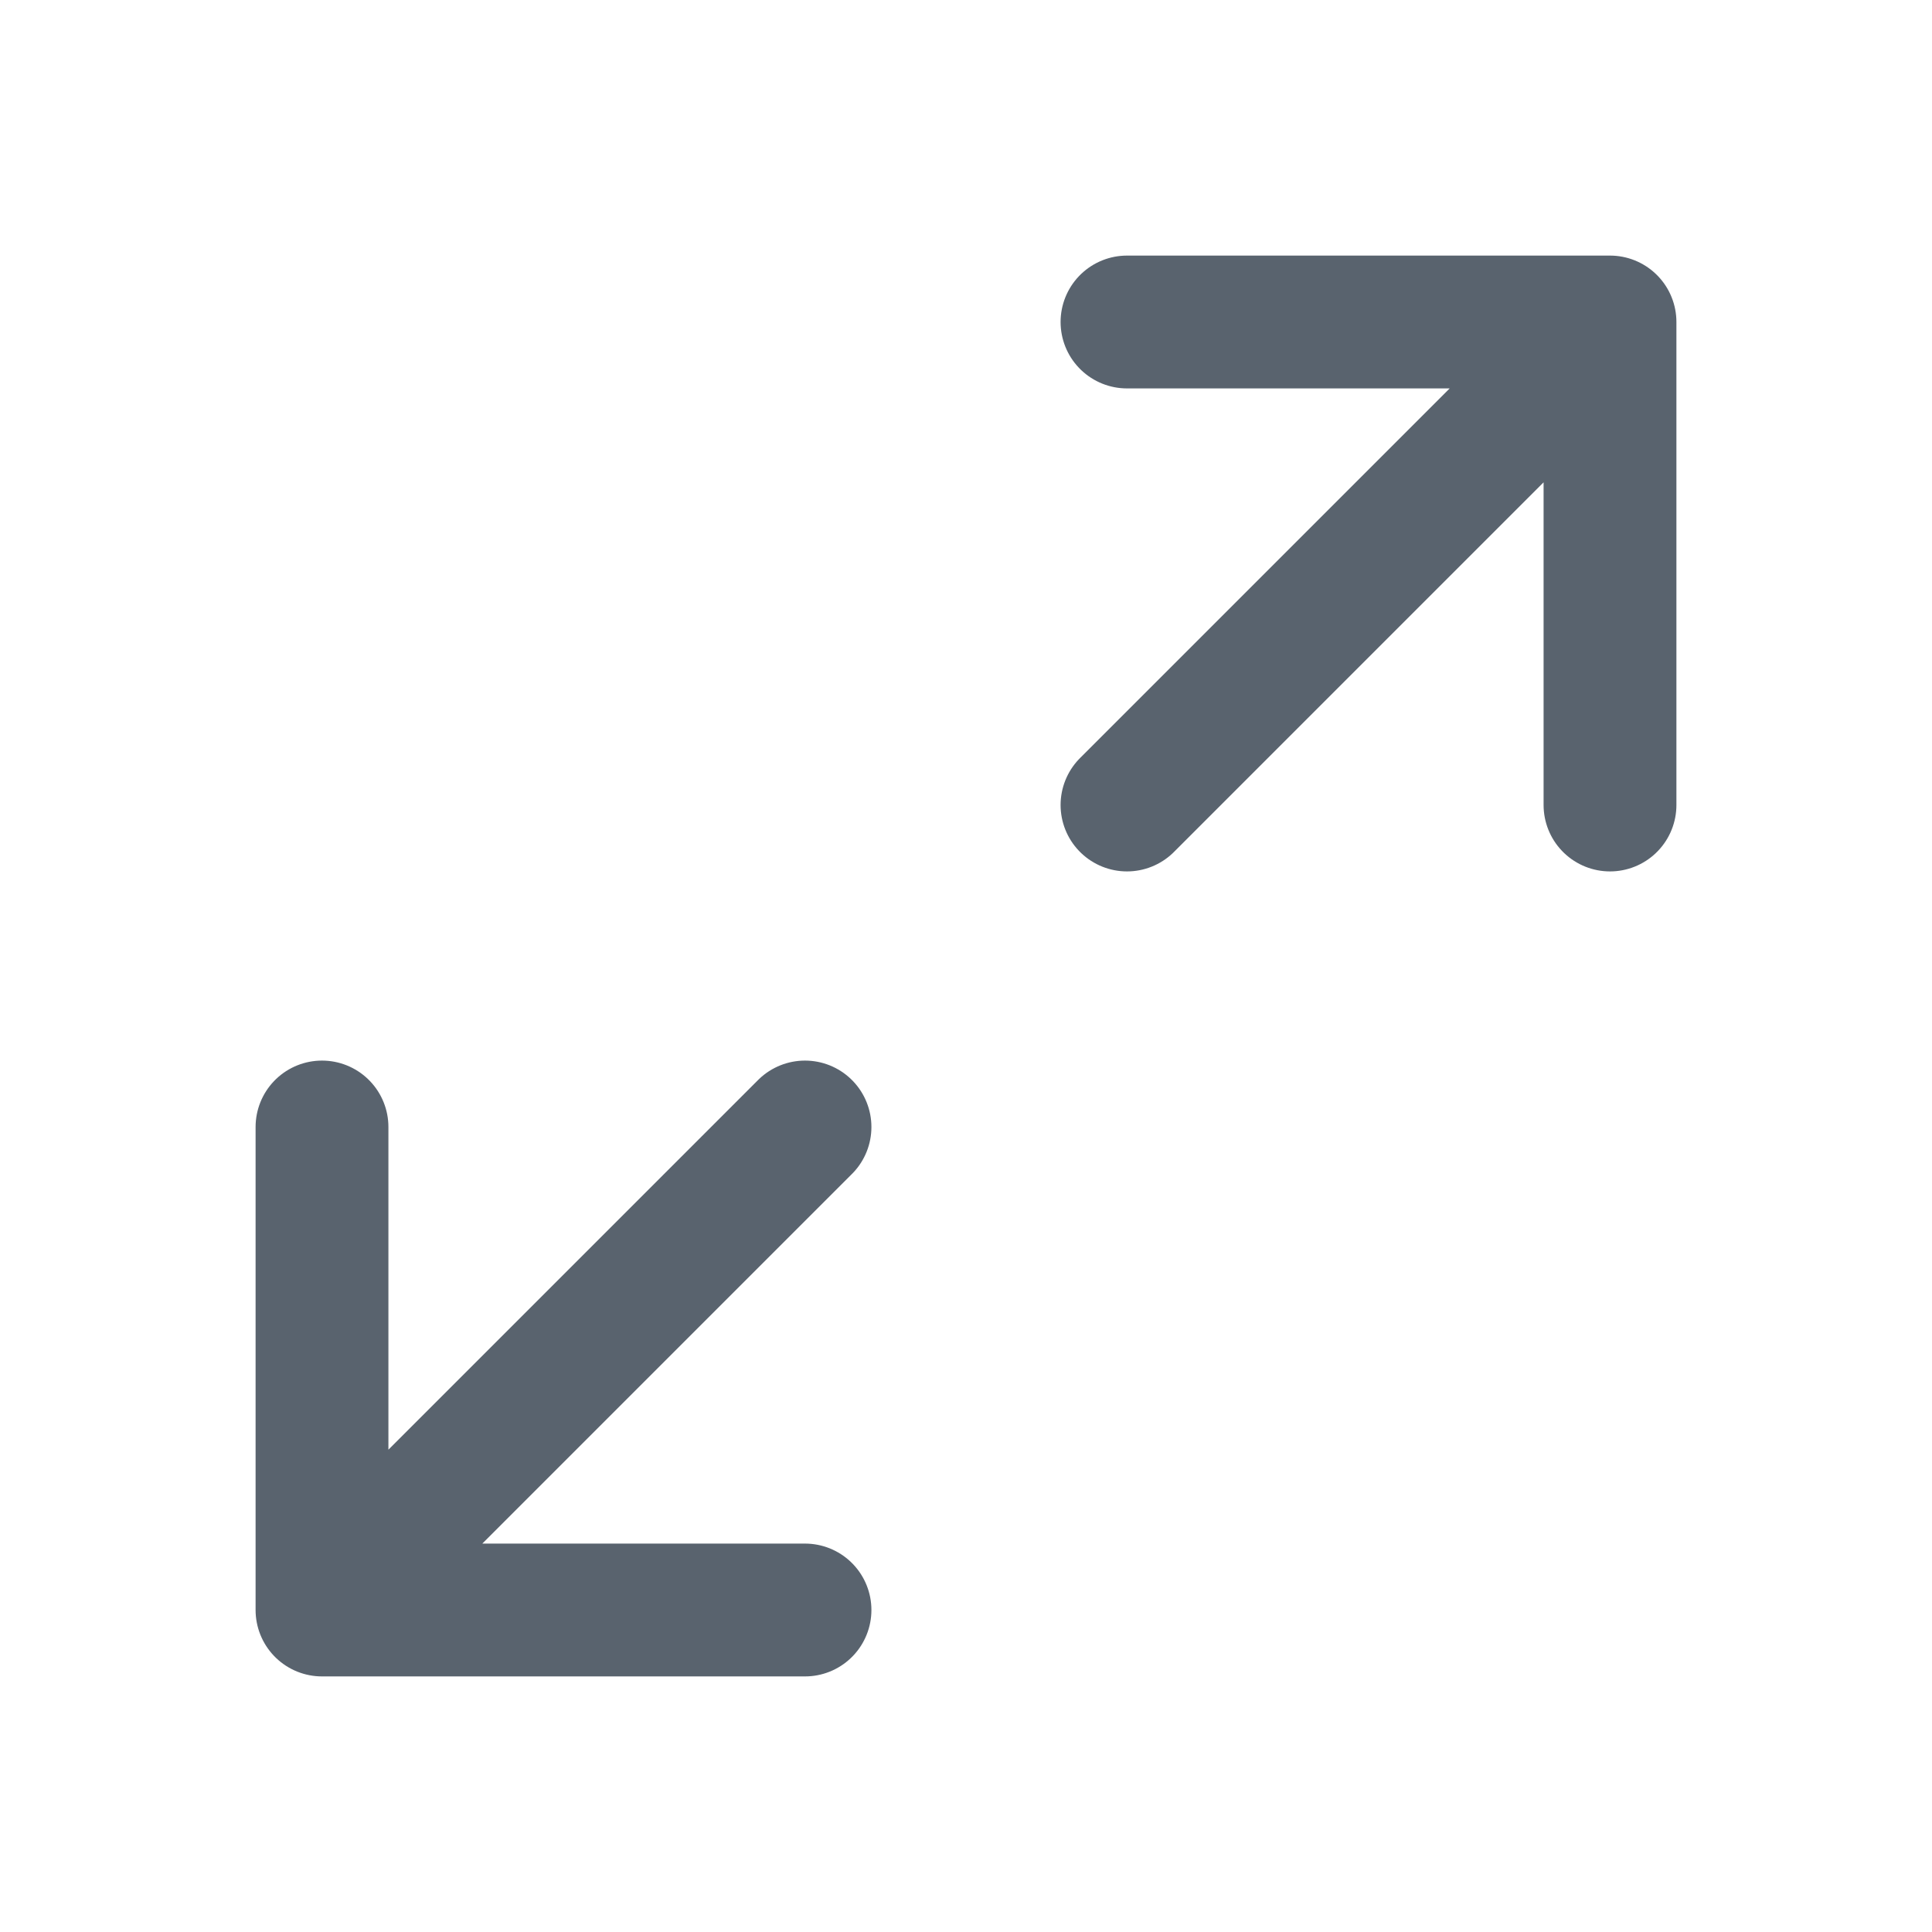
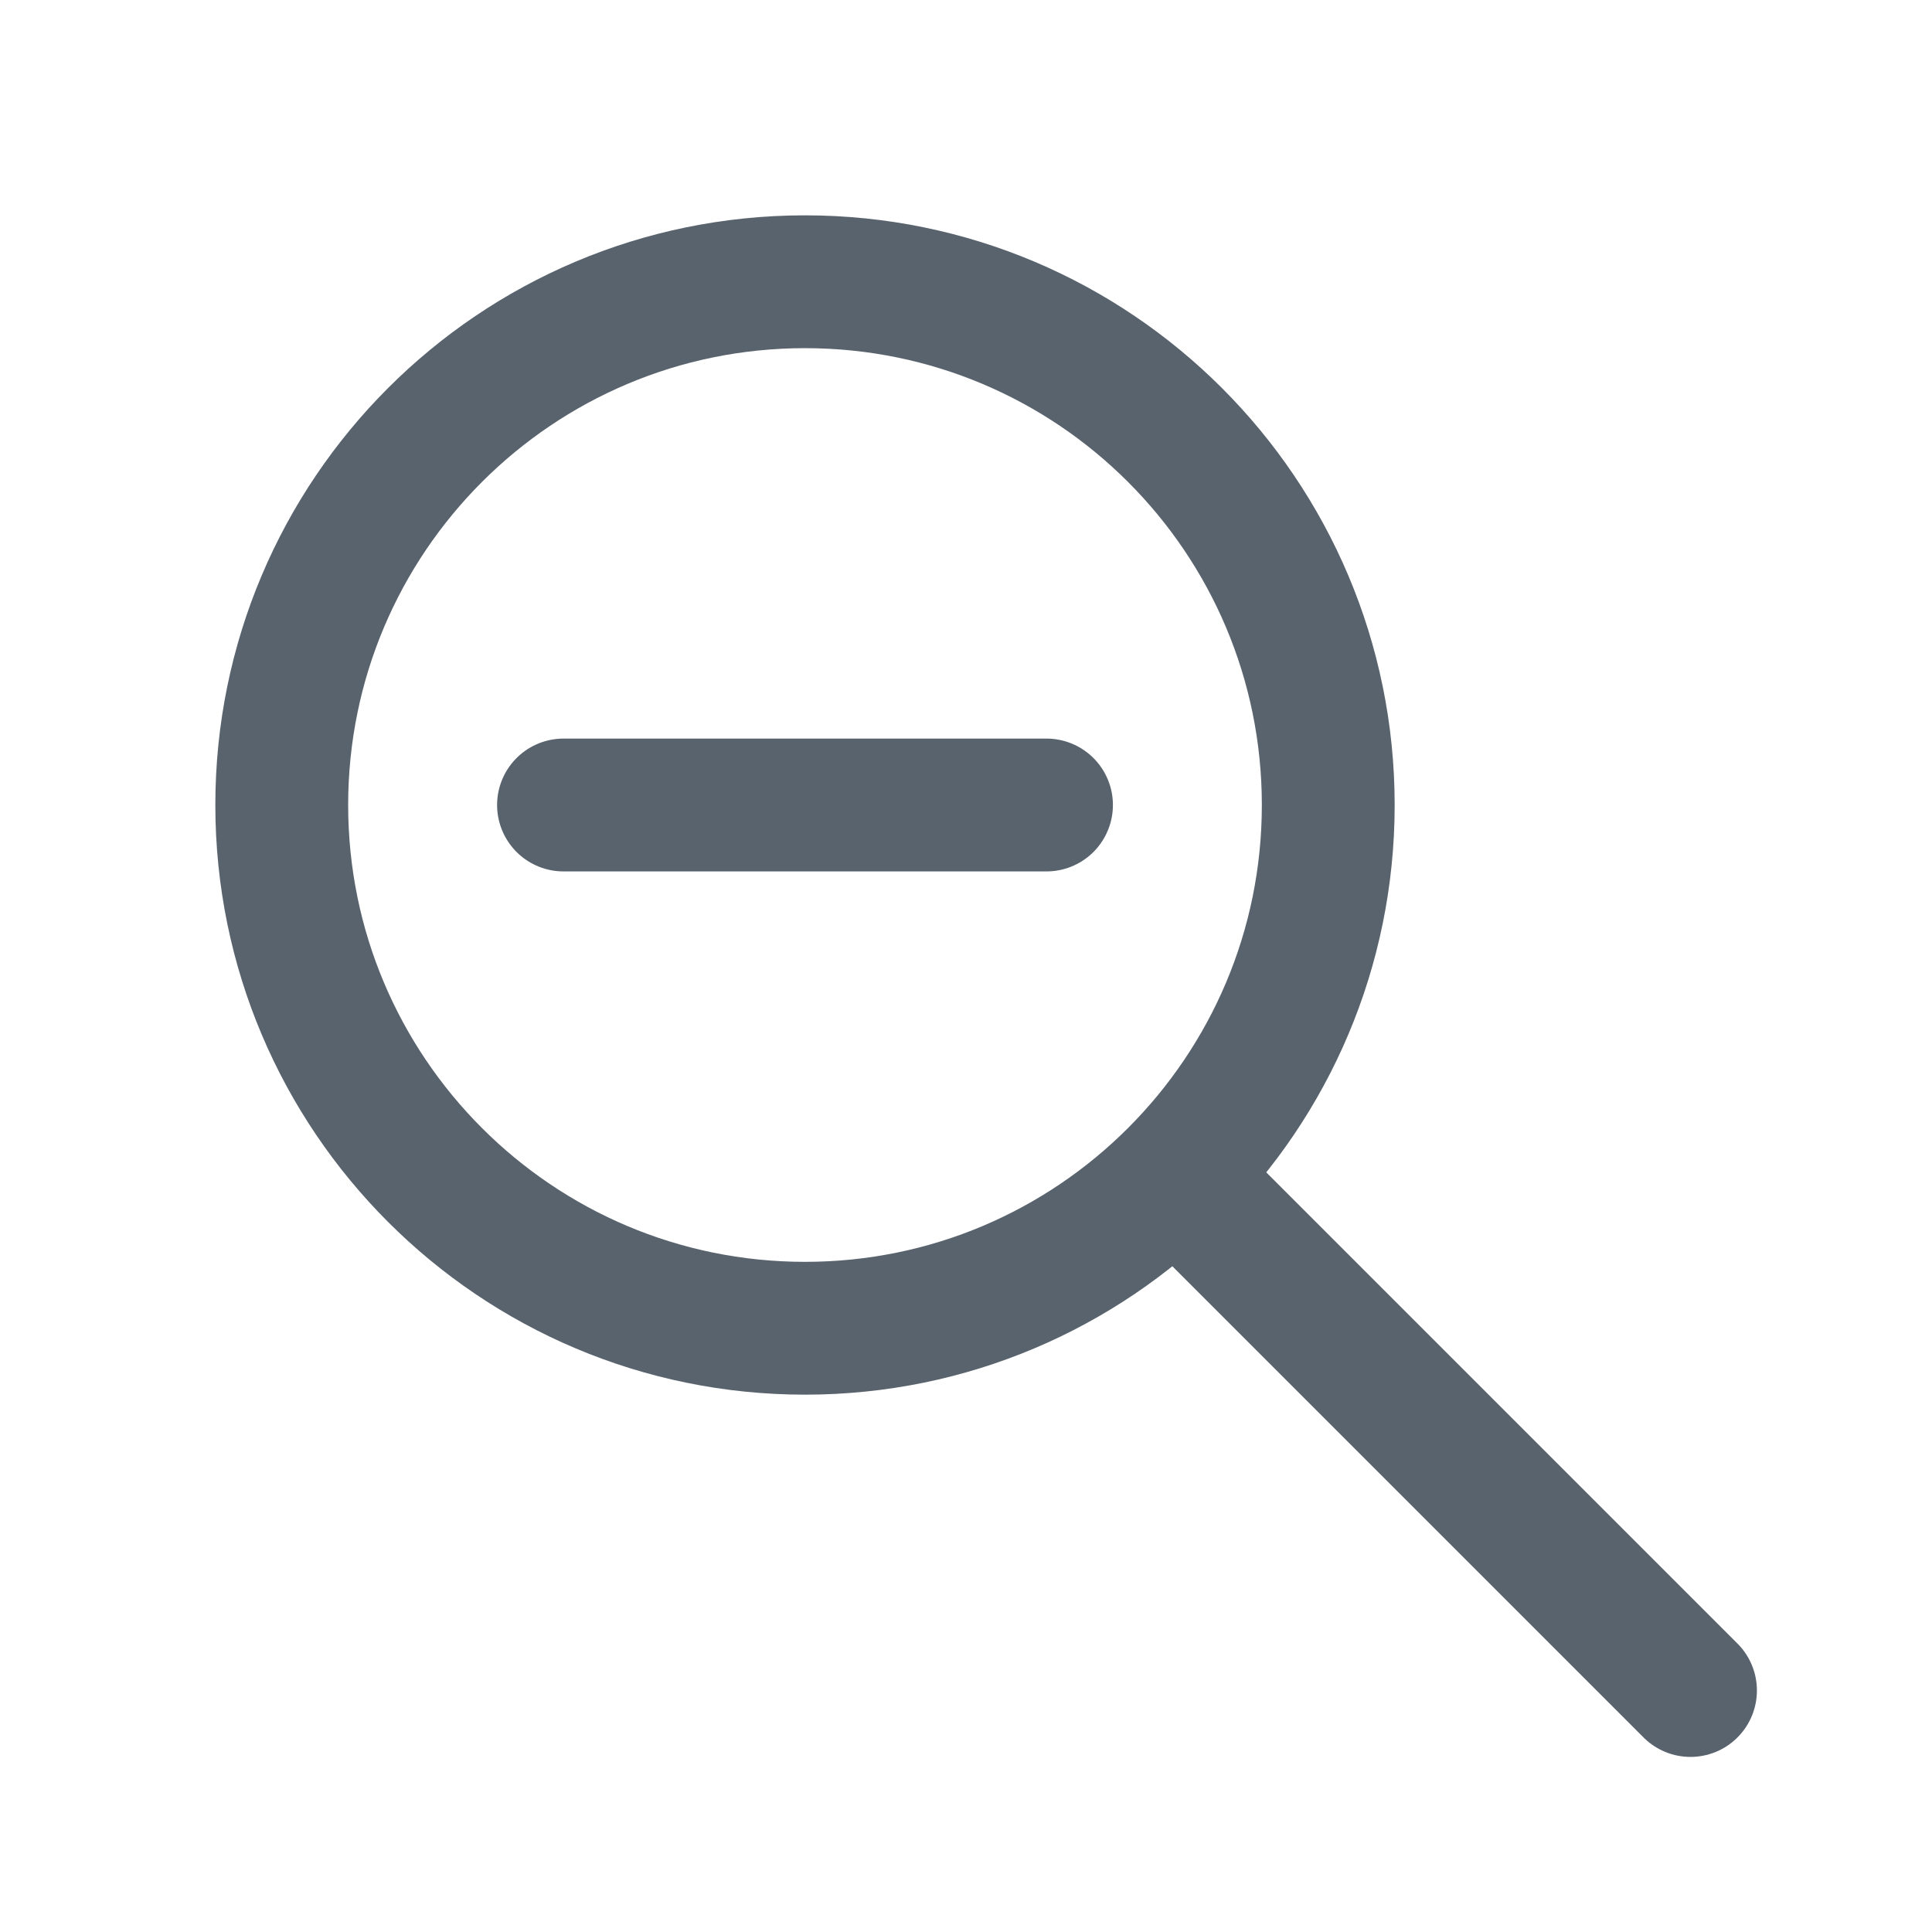
<svg xmlns="http://www.w3.org/2000/svg" viewBox="0 0 24 24" width="24" height="24" fill="none" stroke="#59636e" stroke-width="1.65" stroke-linecap="round" stroke-linejoin="round">
-   <path d="M14 4h6v6m0-6-6 6M10 20H4v-6m0 6 6-6" />
+   <circle cx="10" cy="10" r="6.5" />
+   <path d="m15 15 6 6M7 10h6" />
</svg>
